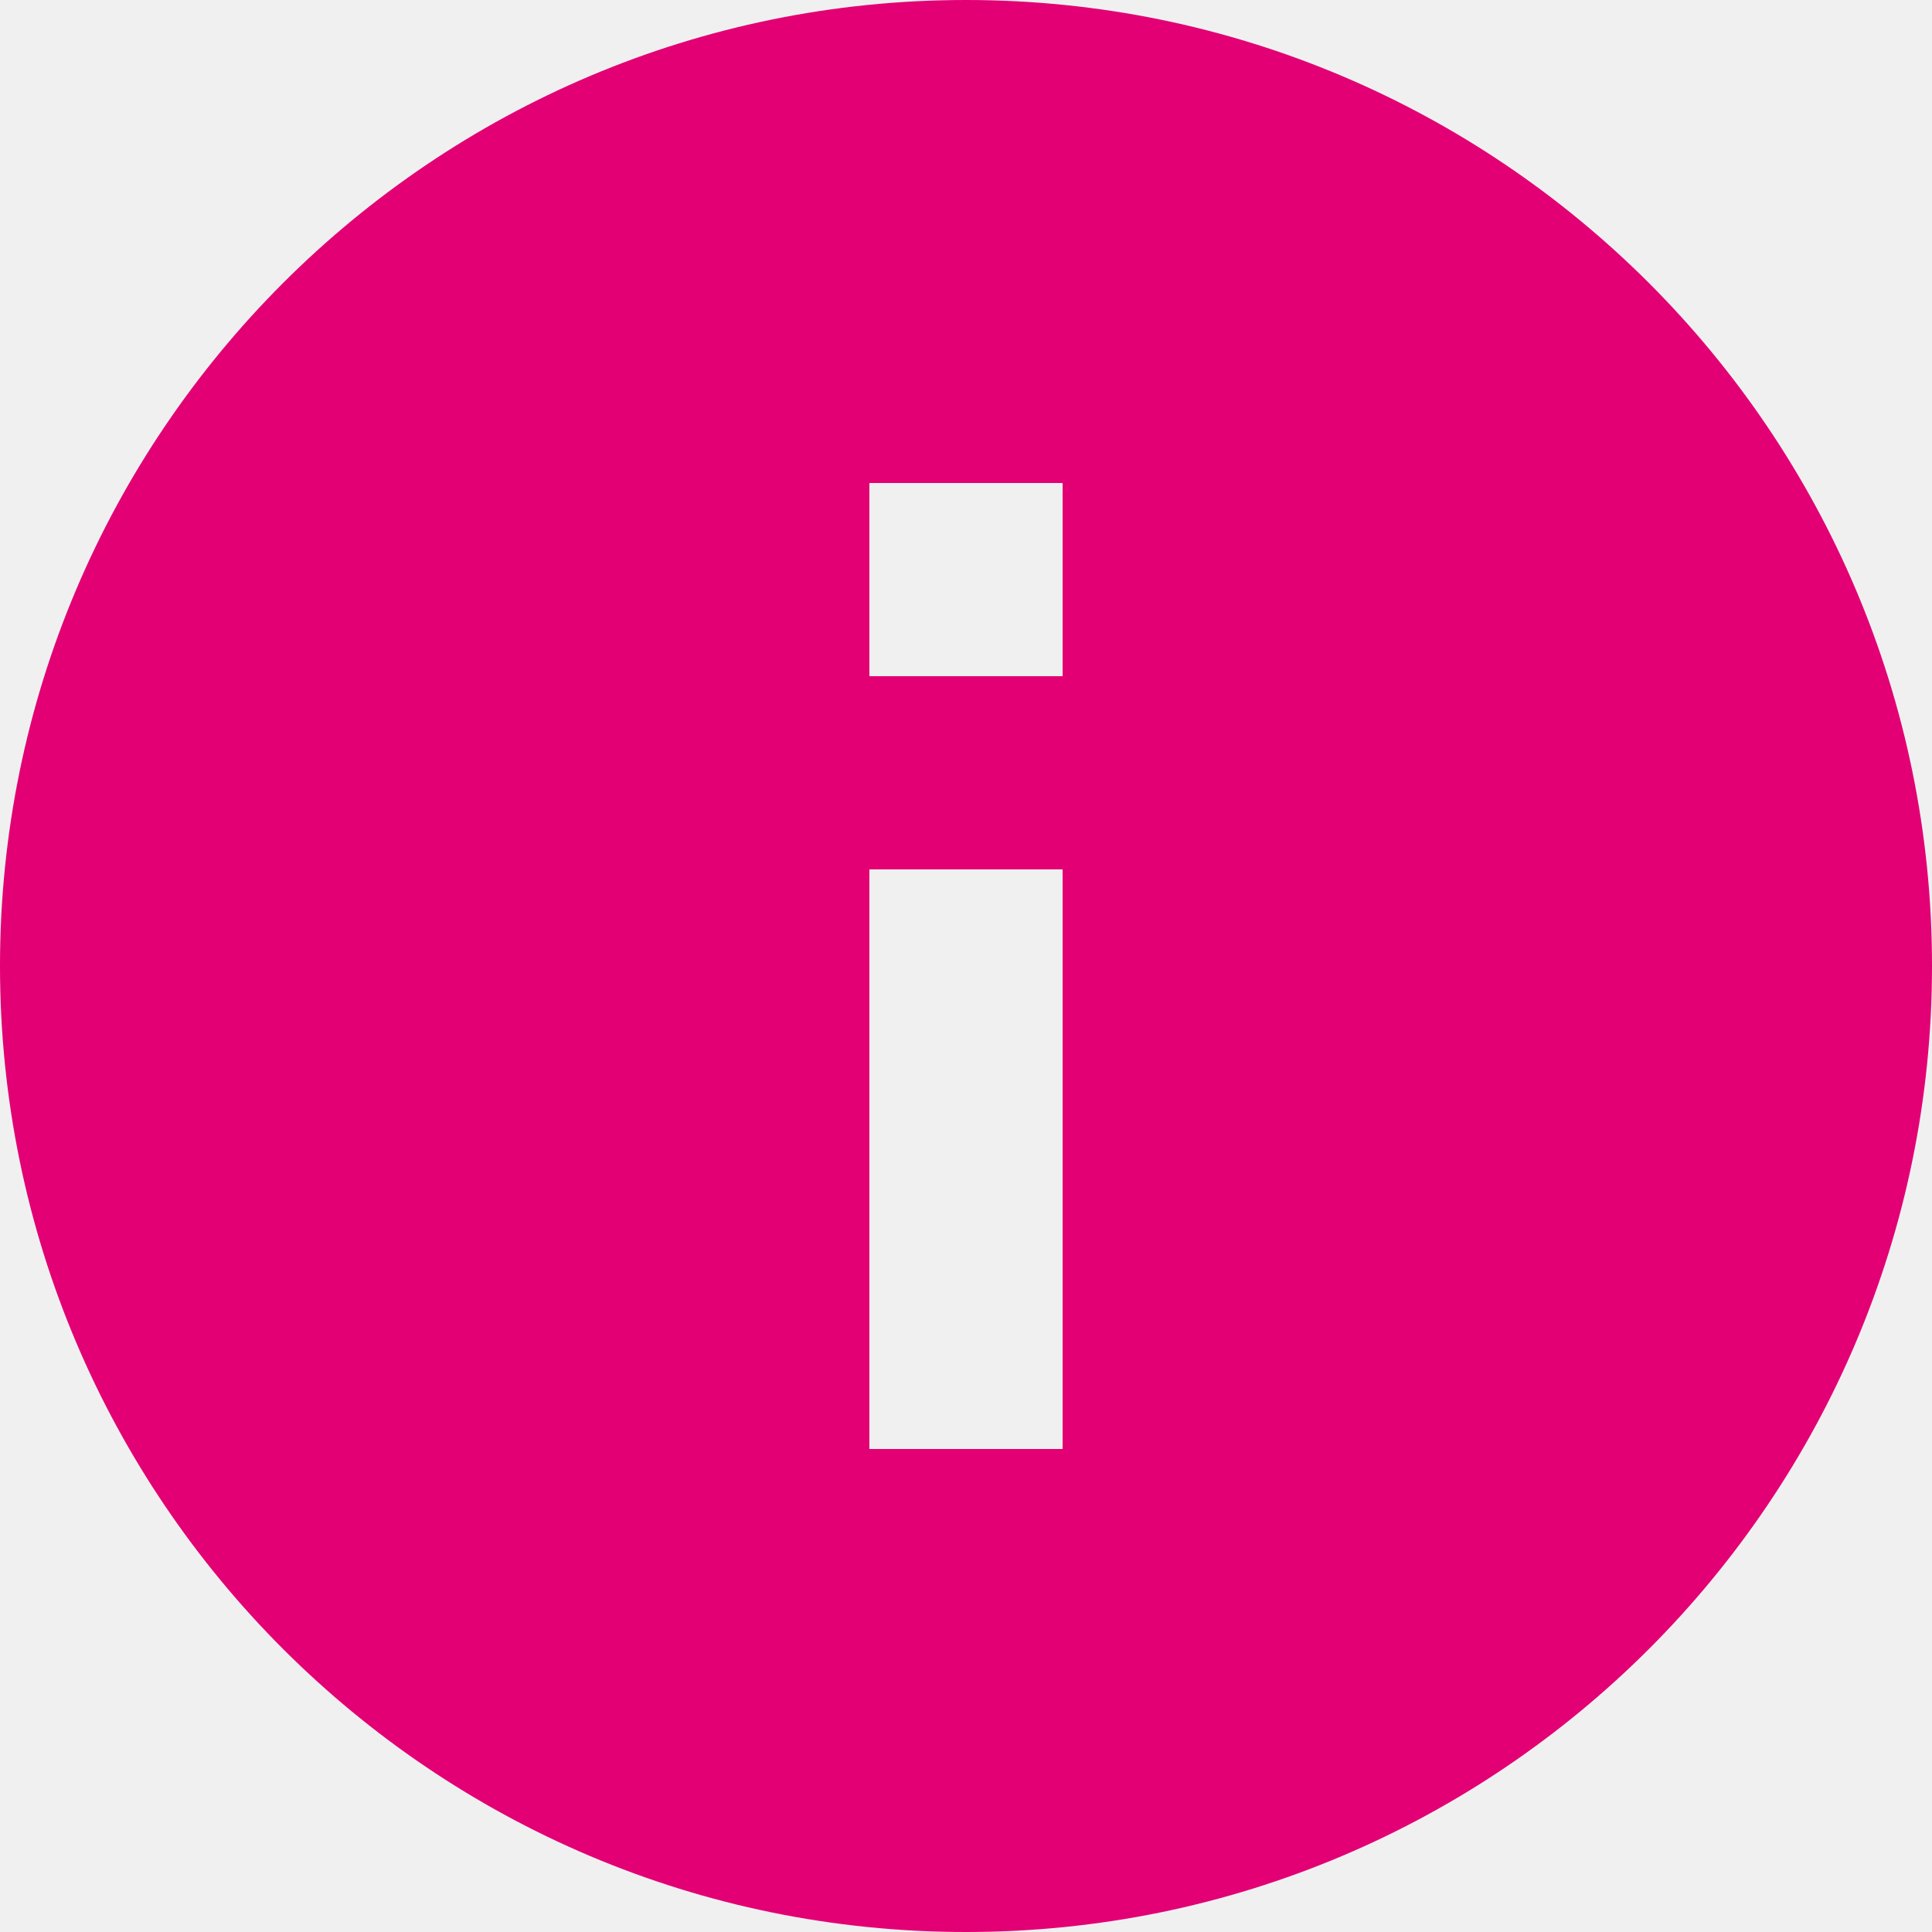
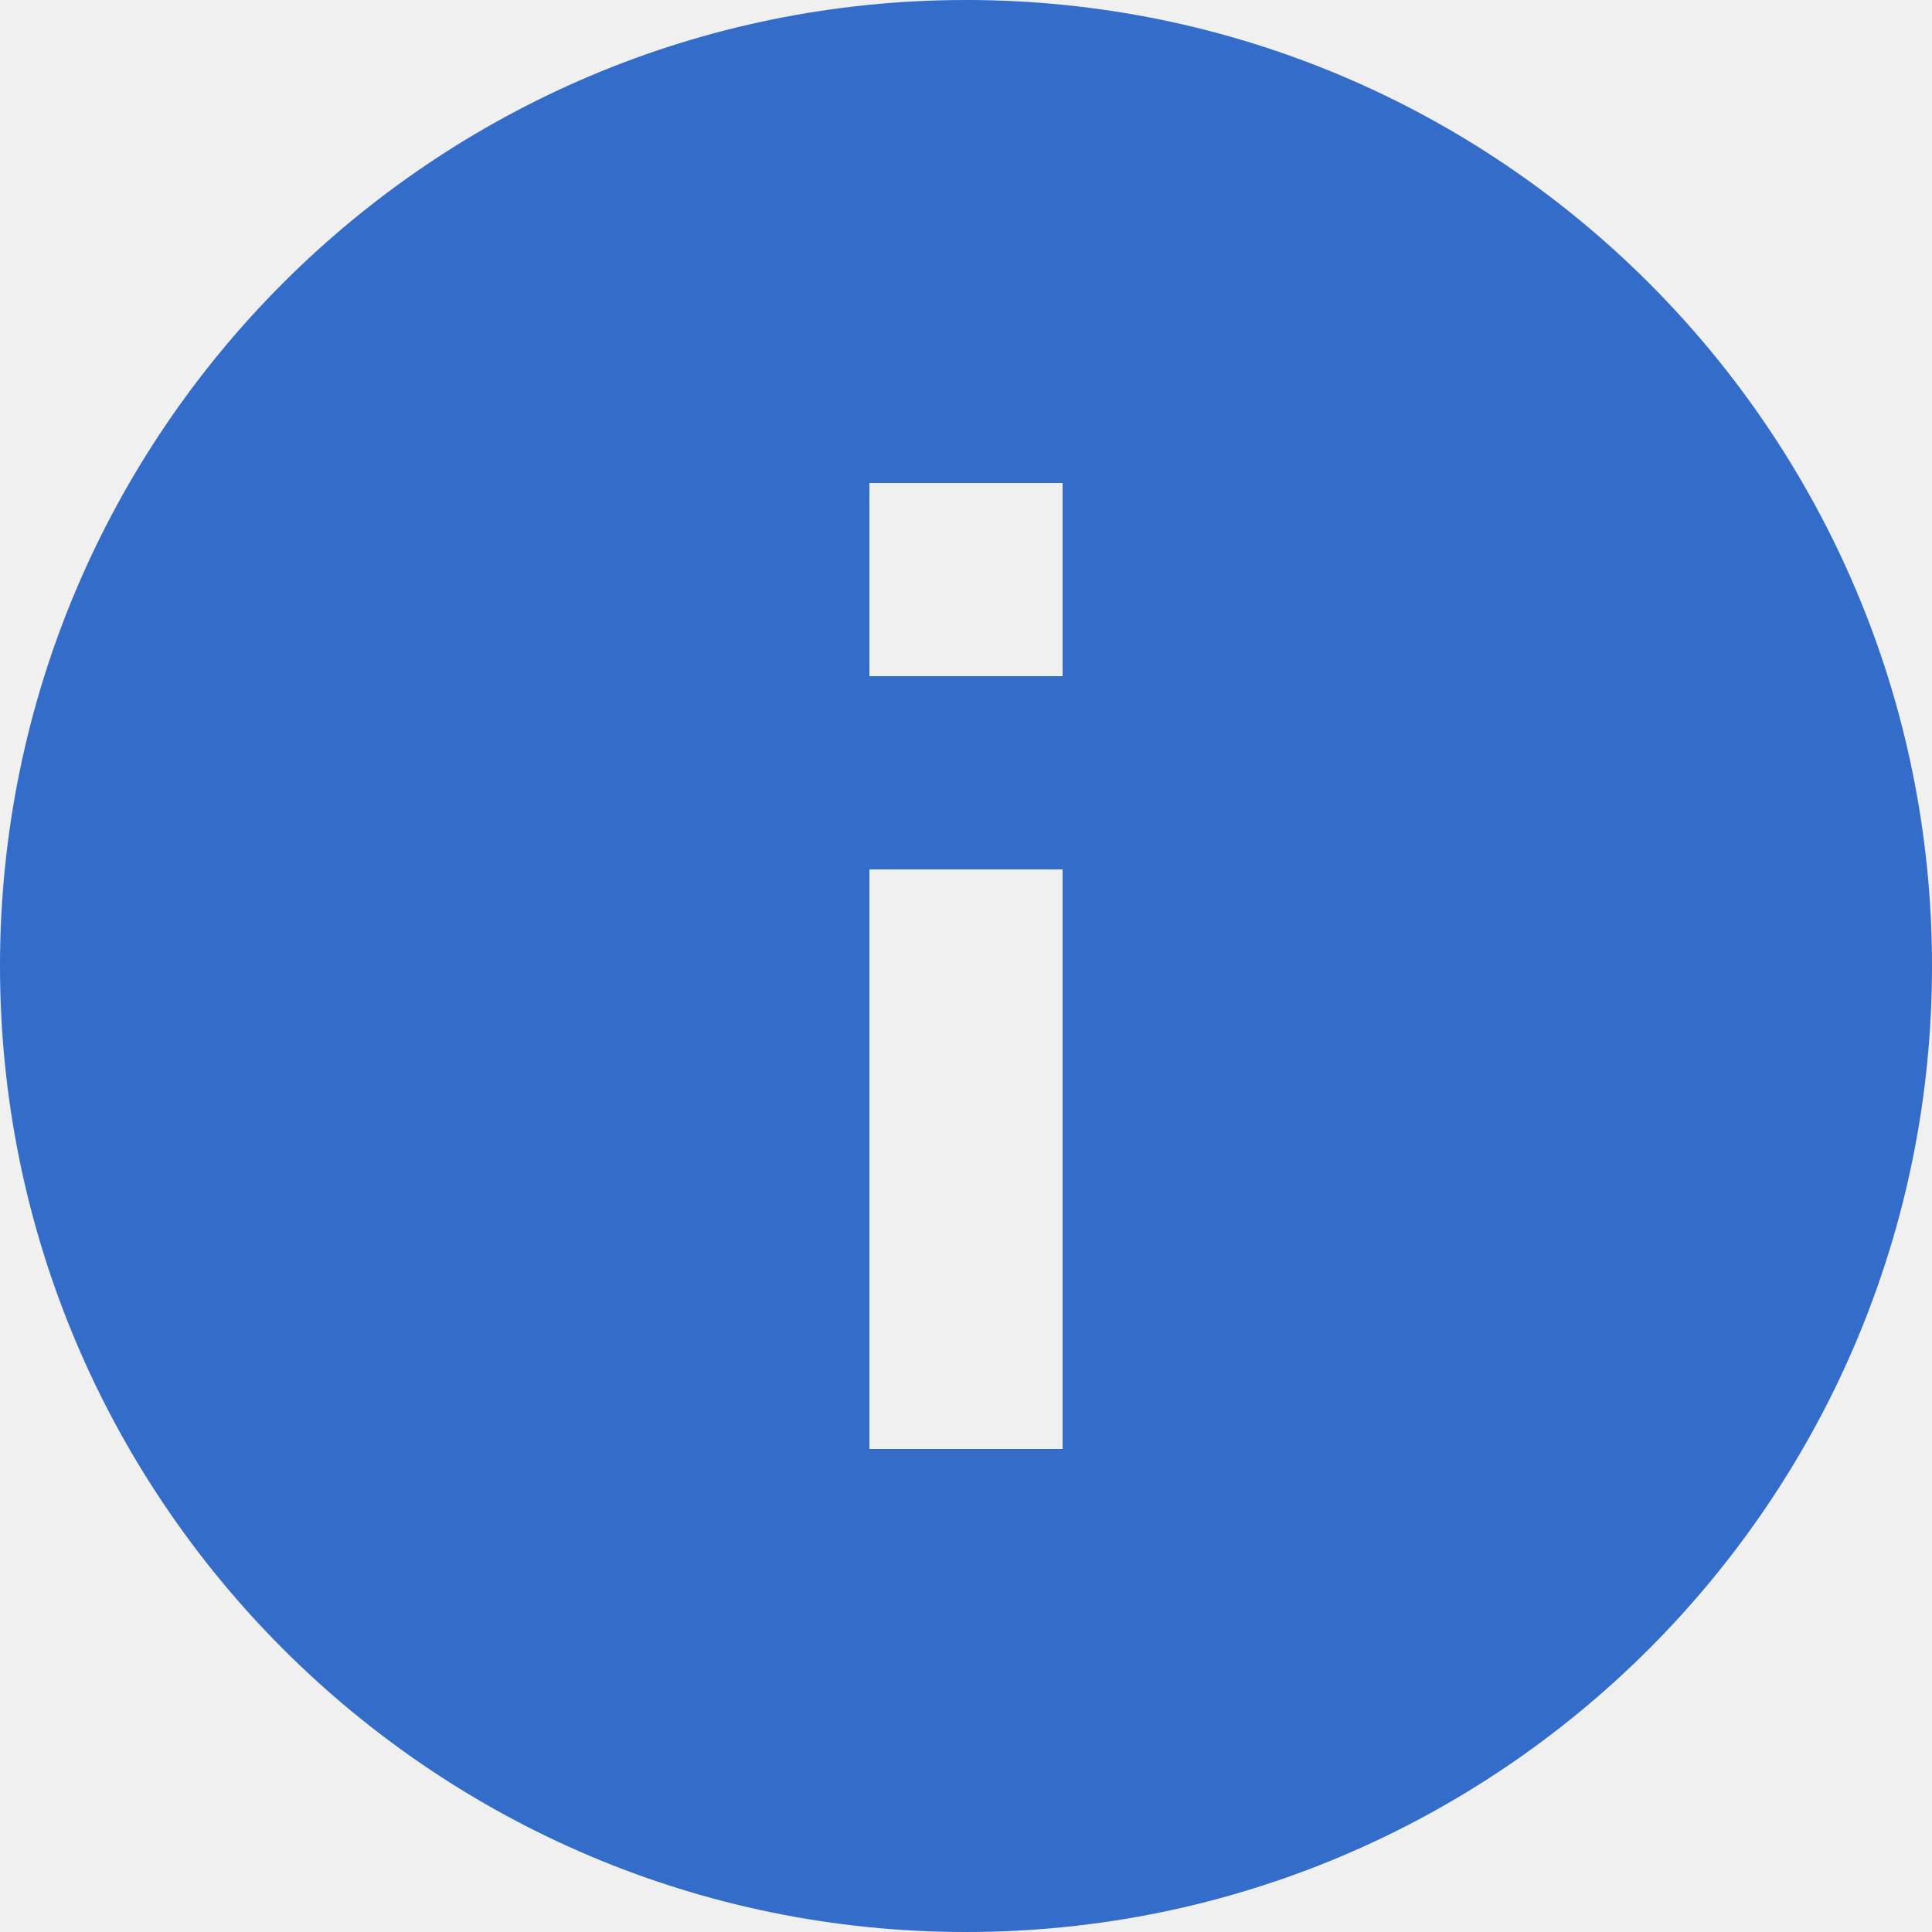
<svg xmlns="http://www.w3.org/2000/svg" xmlns:xlink="http://www.w3.org/1999/xlink" width="20px" height="20px" viewBox="0 0 20 20" version="1.1">
  <defs>
    <path d="M10,0 C4.48,0 0,4.48 0,10 C0,15.52 4.48,20 10,20 C15.52,20 20,15.52 20,10 C20,4.48 15.52,0 10,0 Z M11,15 L9,15 L9,9 L11,9 L11,15 Z M11,7 L9,7 L9,5 L11,5 L11,7 Z" id="path-1" />
  </defs>
  <g id="V2---Infographic" stroke="none" stroke-width="1" fill="none" fill-rule="evenodd">
    <g id="Vuln_1.2" transform="translate(-1174, -911)">
      <g id="VulnSummary" transform="translate(30, 76)">
        <g id="Group-66" transform="translate(44, 771)">
          <g id="Group-18">
            <g id="ic_info_24px" transform="translate(1100, 64)">
              <mask id="mask-2" fill="white">
                <use xlink:href="#path-1" />
              </mask>
-               <use id="Info-Filled" fill="#E20074" fill-rule="nonzero" xlink:href="#path-1" />
+               <use id="Info-Filled" fill="#336cc9" fill-rule="nonzero" xlink:href="#path-1" />
            </g>
          </g>
        </g>
      </g>
    </g>
  </g>
</svg>
